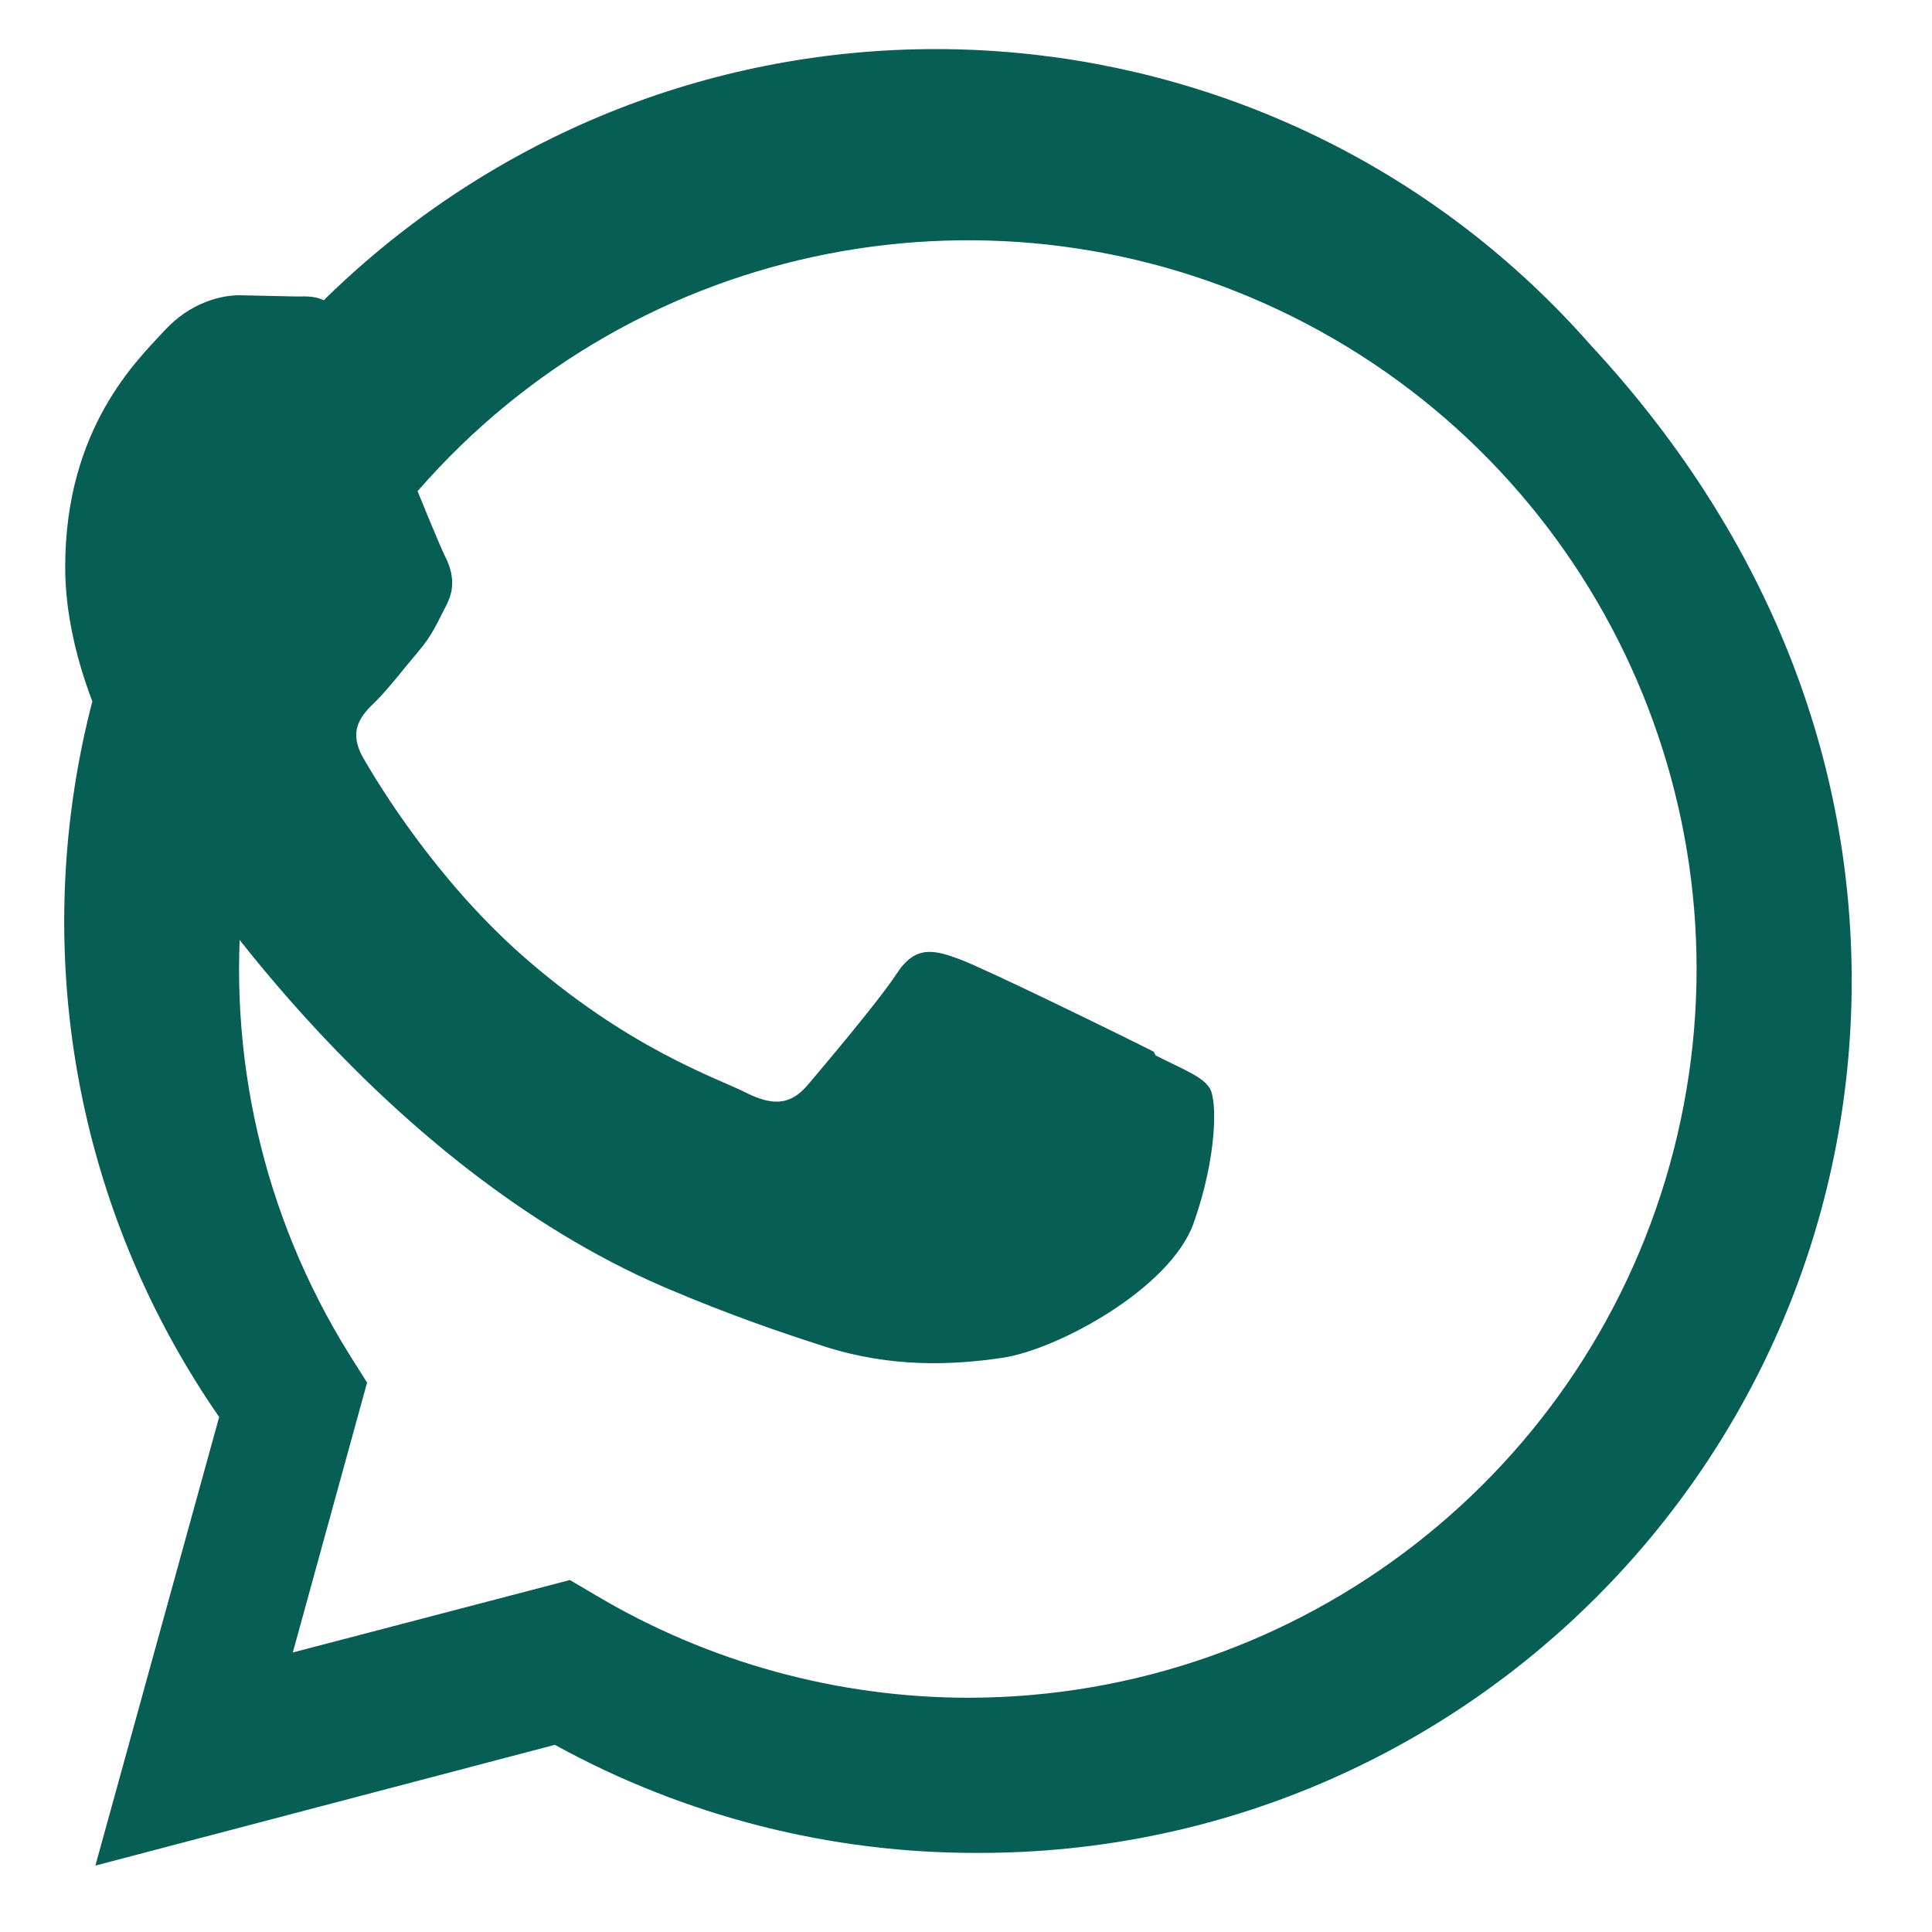
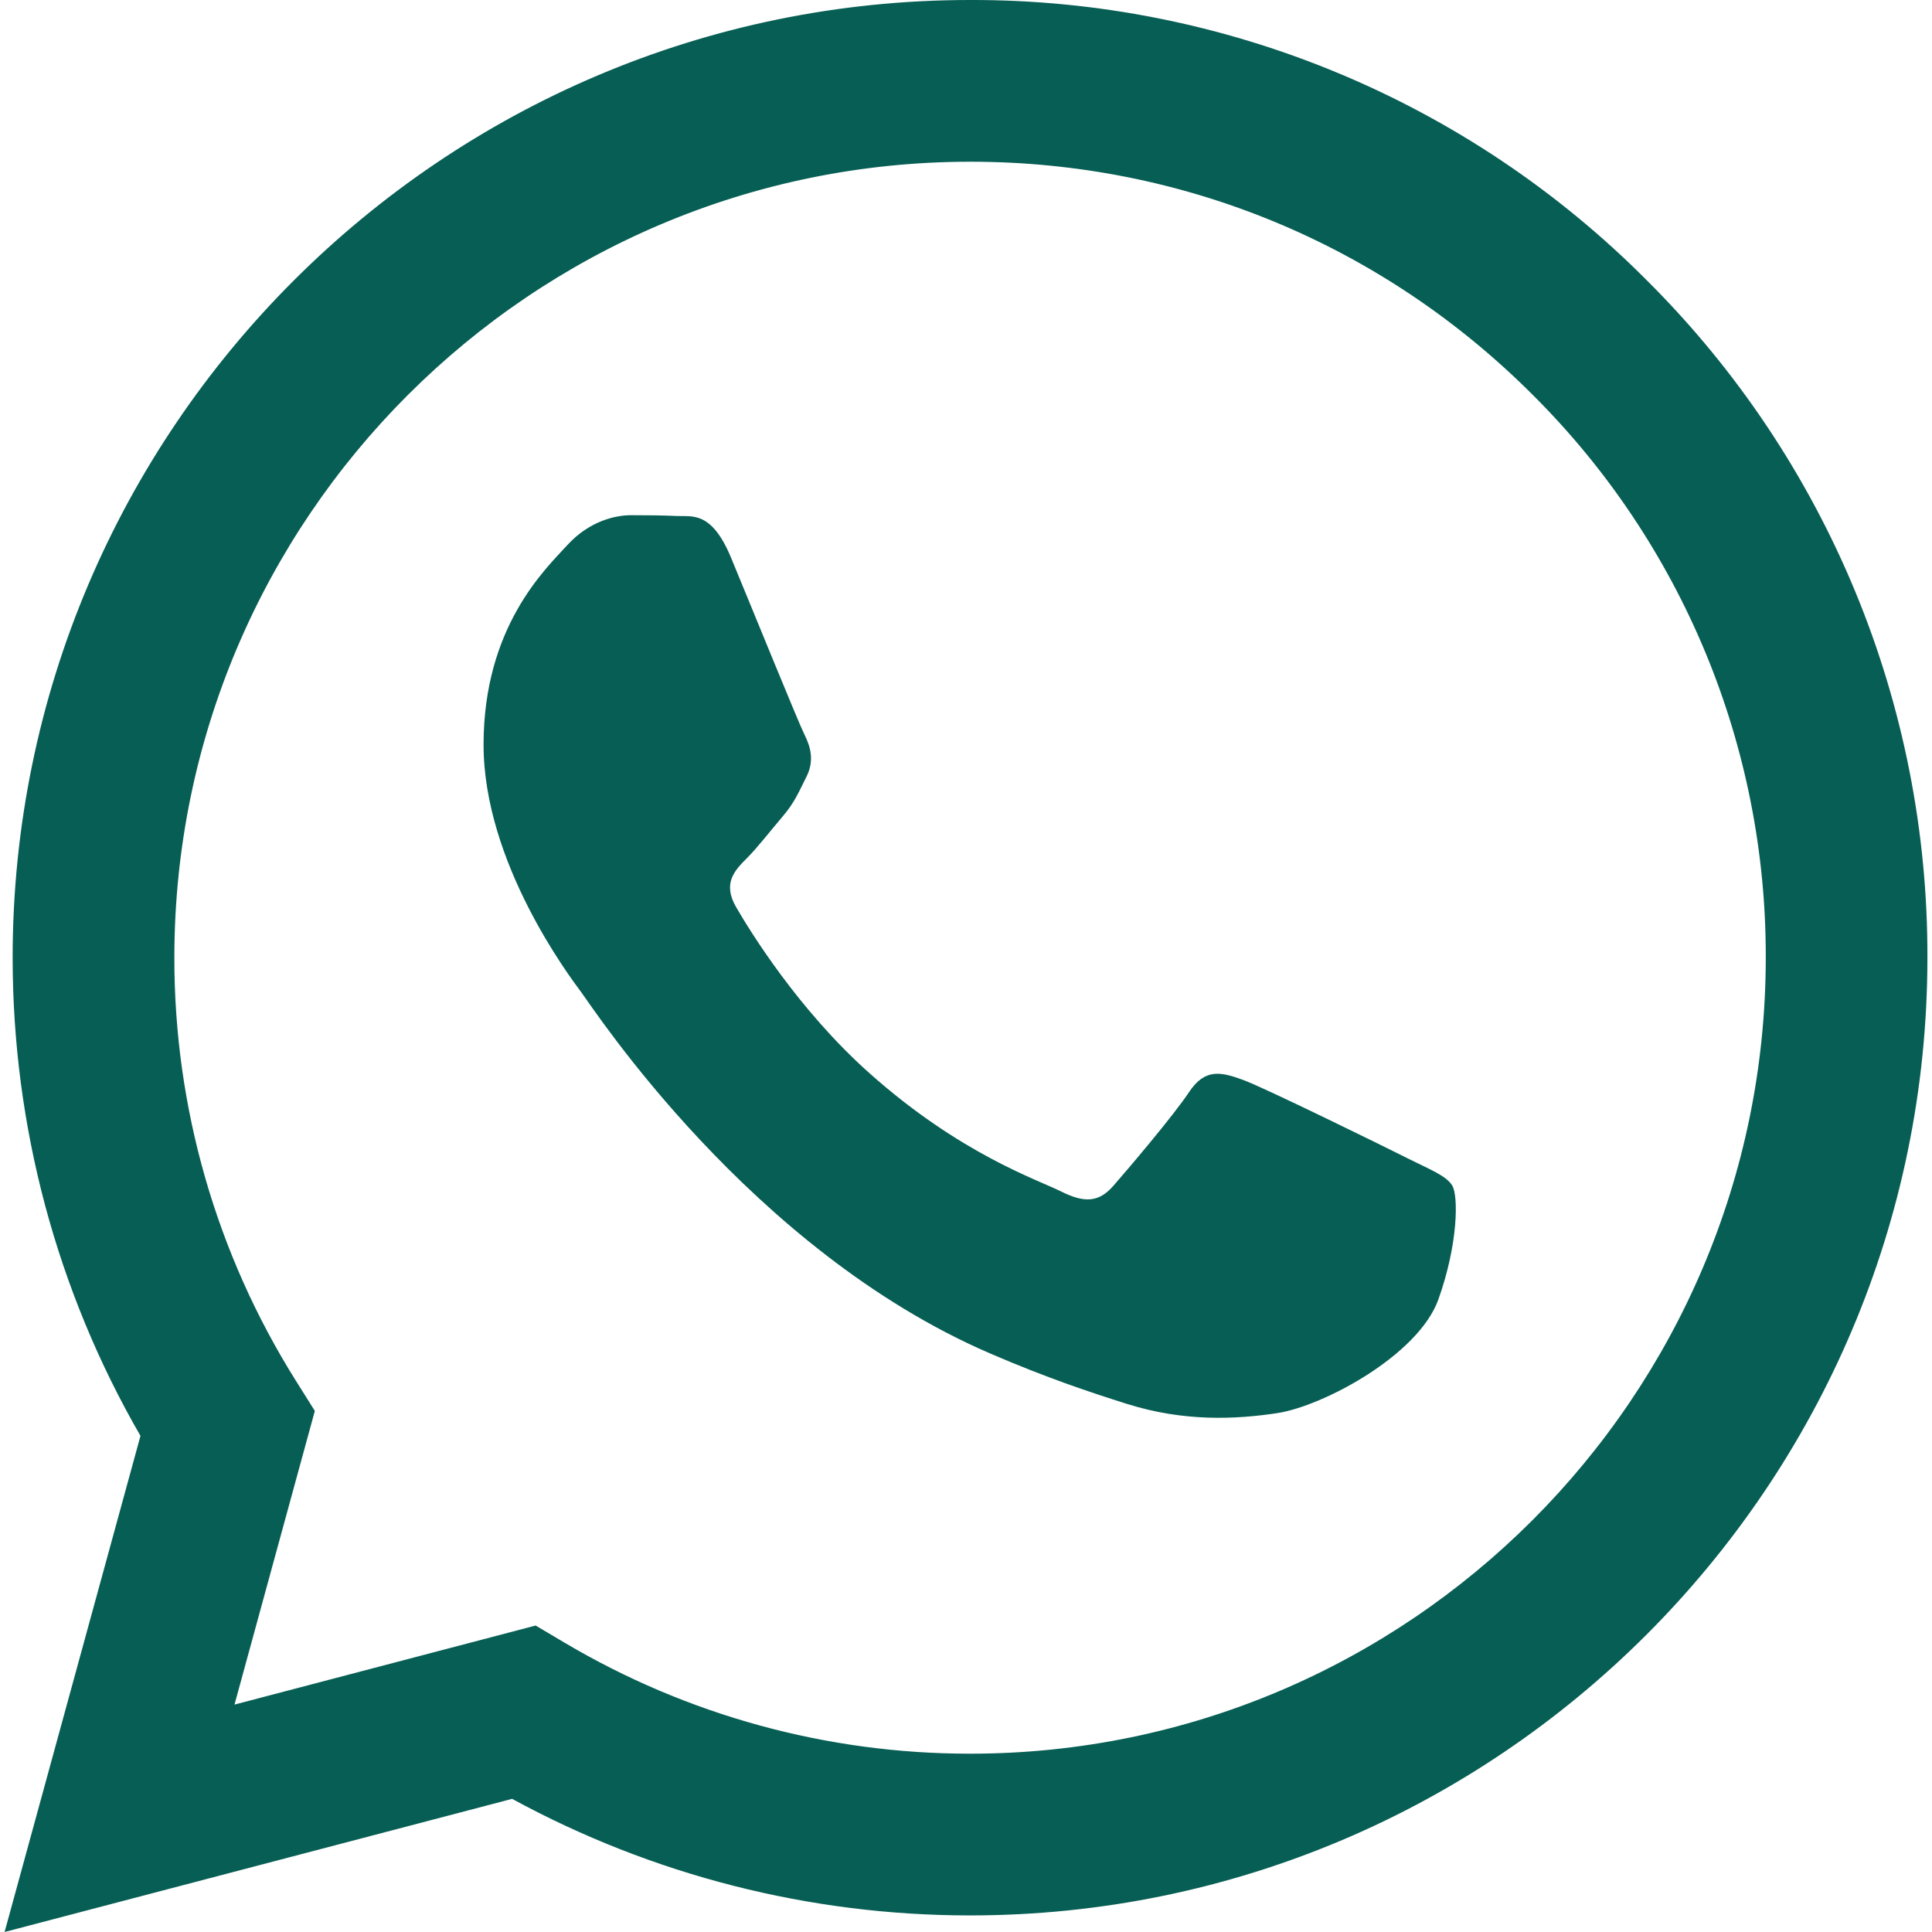
- <svg xmlns="http://www.w3.org/2000/svg" viewBox="0 0 32 32" role="presentation">
-   <path fill="#075e54" d="M19.11 17.42c-.47-.24-2.78-1.37-3.21-1.53-.43-.16-.74-.24-1.05.24-.31.47-1.21 1.53-1.48 1.85-.27.31-.55.35-1.01.12-.47-.24-1.97-.73-3.75-2.31-1.39-1.24-2.32-2.76-2.59-3.23-.27-.47-.03-.72.21-.95.21-.21.47-.55.7-.82.23-.27.31-.47.47-.78.16-.31.08-.59-.04-.82-.12-.24-1.05-2.54-1.44-3.48-.38-.91-.76-.79-1.05-.8l-.9-.02c-.31 0-.82.12-1.25.59-.43.47-1.64 1.6-1.64 3.91 0 2.31 1.68 4.54 1.91 4.85.23.31 3.3 5.04 7.99 7.07 1.12.48 1.99.77 2.67.99 1.12.36 2.14.31 2.95.19.9-.13 2.78-1.14 3.17-2.23.39-1.1.39-2.03.27-2.23-.12-.2-.43-.31-.9-.55M16.06 28.12h-.01a12.1 12.1 0 0 1-6.17-1.69l-.44-.26-4.59 1.2 1.23-4.47-.29-.46a12.07 12.07 0 1 1 10.27 5.68m10.29-22.4A14.44 14.44 0 0 0 3.63 23.47L1.58 30.9l7.61-2a14.45 14.45 0 0 0 7.03 1.79h.01A14.45 14.45 0 0 0 30.67 16.25c0-3.86-1.5-7.49-4.32-10.53" />
+ <svg xmlns="http://www.w3.org/2000/svg" role="img" viewBox="0 0 24 24">
+   <path fill="#075e54" d="M17.472 14.382c-.297-.149-1.758-.867-2.03-.967-.273-.099-.471-.148-.67.15-.197.297-.767.966-.94 1.164-.173.199-.347.223-.644.075-.297-.15-1.255-.463-2.39-1.475-.883-.788-1.48-1.761-1.653-2.059-.173-.297-.018-.458.13-.606.134-.133.298-.347.446-.52.149-.174.198-.298.298-.497.099-.198.05-.371-.025-.52-.075-.149-.669-1.612-.916-2.207-.242-.579-.487-.5-.669-.51-.173-.008-.371-.01-.57-.01-.198 0-.52.074-.792.372-.272.297-1.04 1.016-1.04 2.479 0 1.462 1.065 2.875 1.213 3.074.149.198 2.096 3.2 5.077 4.487.709.306 1.262.489 1.694.625.712.227 1.36.195 1.871.118.571-.085 1.758-.719 2.006-1.413.248-.694.248-1.289.173-1.413-.074-.124-.272-.198-.57-.347m-5.421 7.403h-.004a9.87 9.87 0 0 1-5.031-1.378l-.361-.214-3.741.982.998-3.648-.235-.374a9.86 9.86 0 0 1-1.51-5.26c.001-5.45 4.436-9.884 9.888-9.884 2.64 0 5.122 1.03 6.988 2.898a9.825 9.825 0 0 1 2.893 6.994c-.003 5.45-4.437 9.884-9.885 9.884m8.413-18.297A11.815 11.815 0 0 0 12.05 0C5.495 0 .16 5.335.157 11.892c0 2.096.547 4.142 1.588 5.945L.057 24l6.305-1.654a11.882 11.882 0 0 0 5.683 1.448h.005c6.554 0 11.89-5.335 11.893-11.893a11.821 11.821 0 0 0-3.48-8.413Z" />
</svg>
